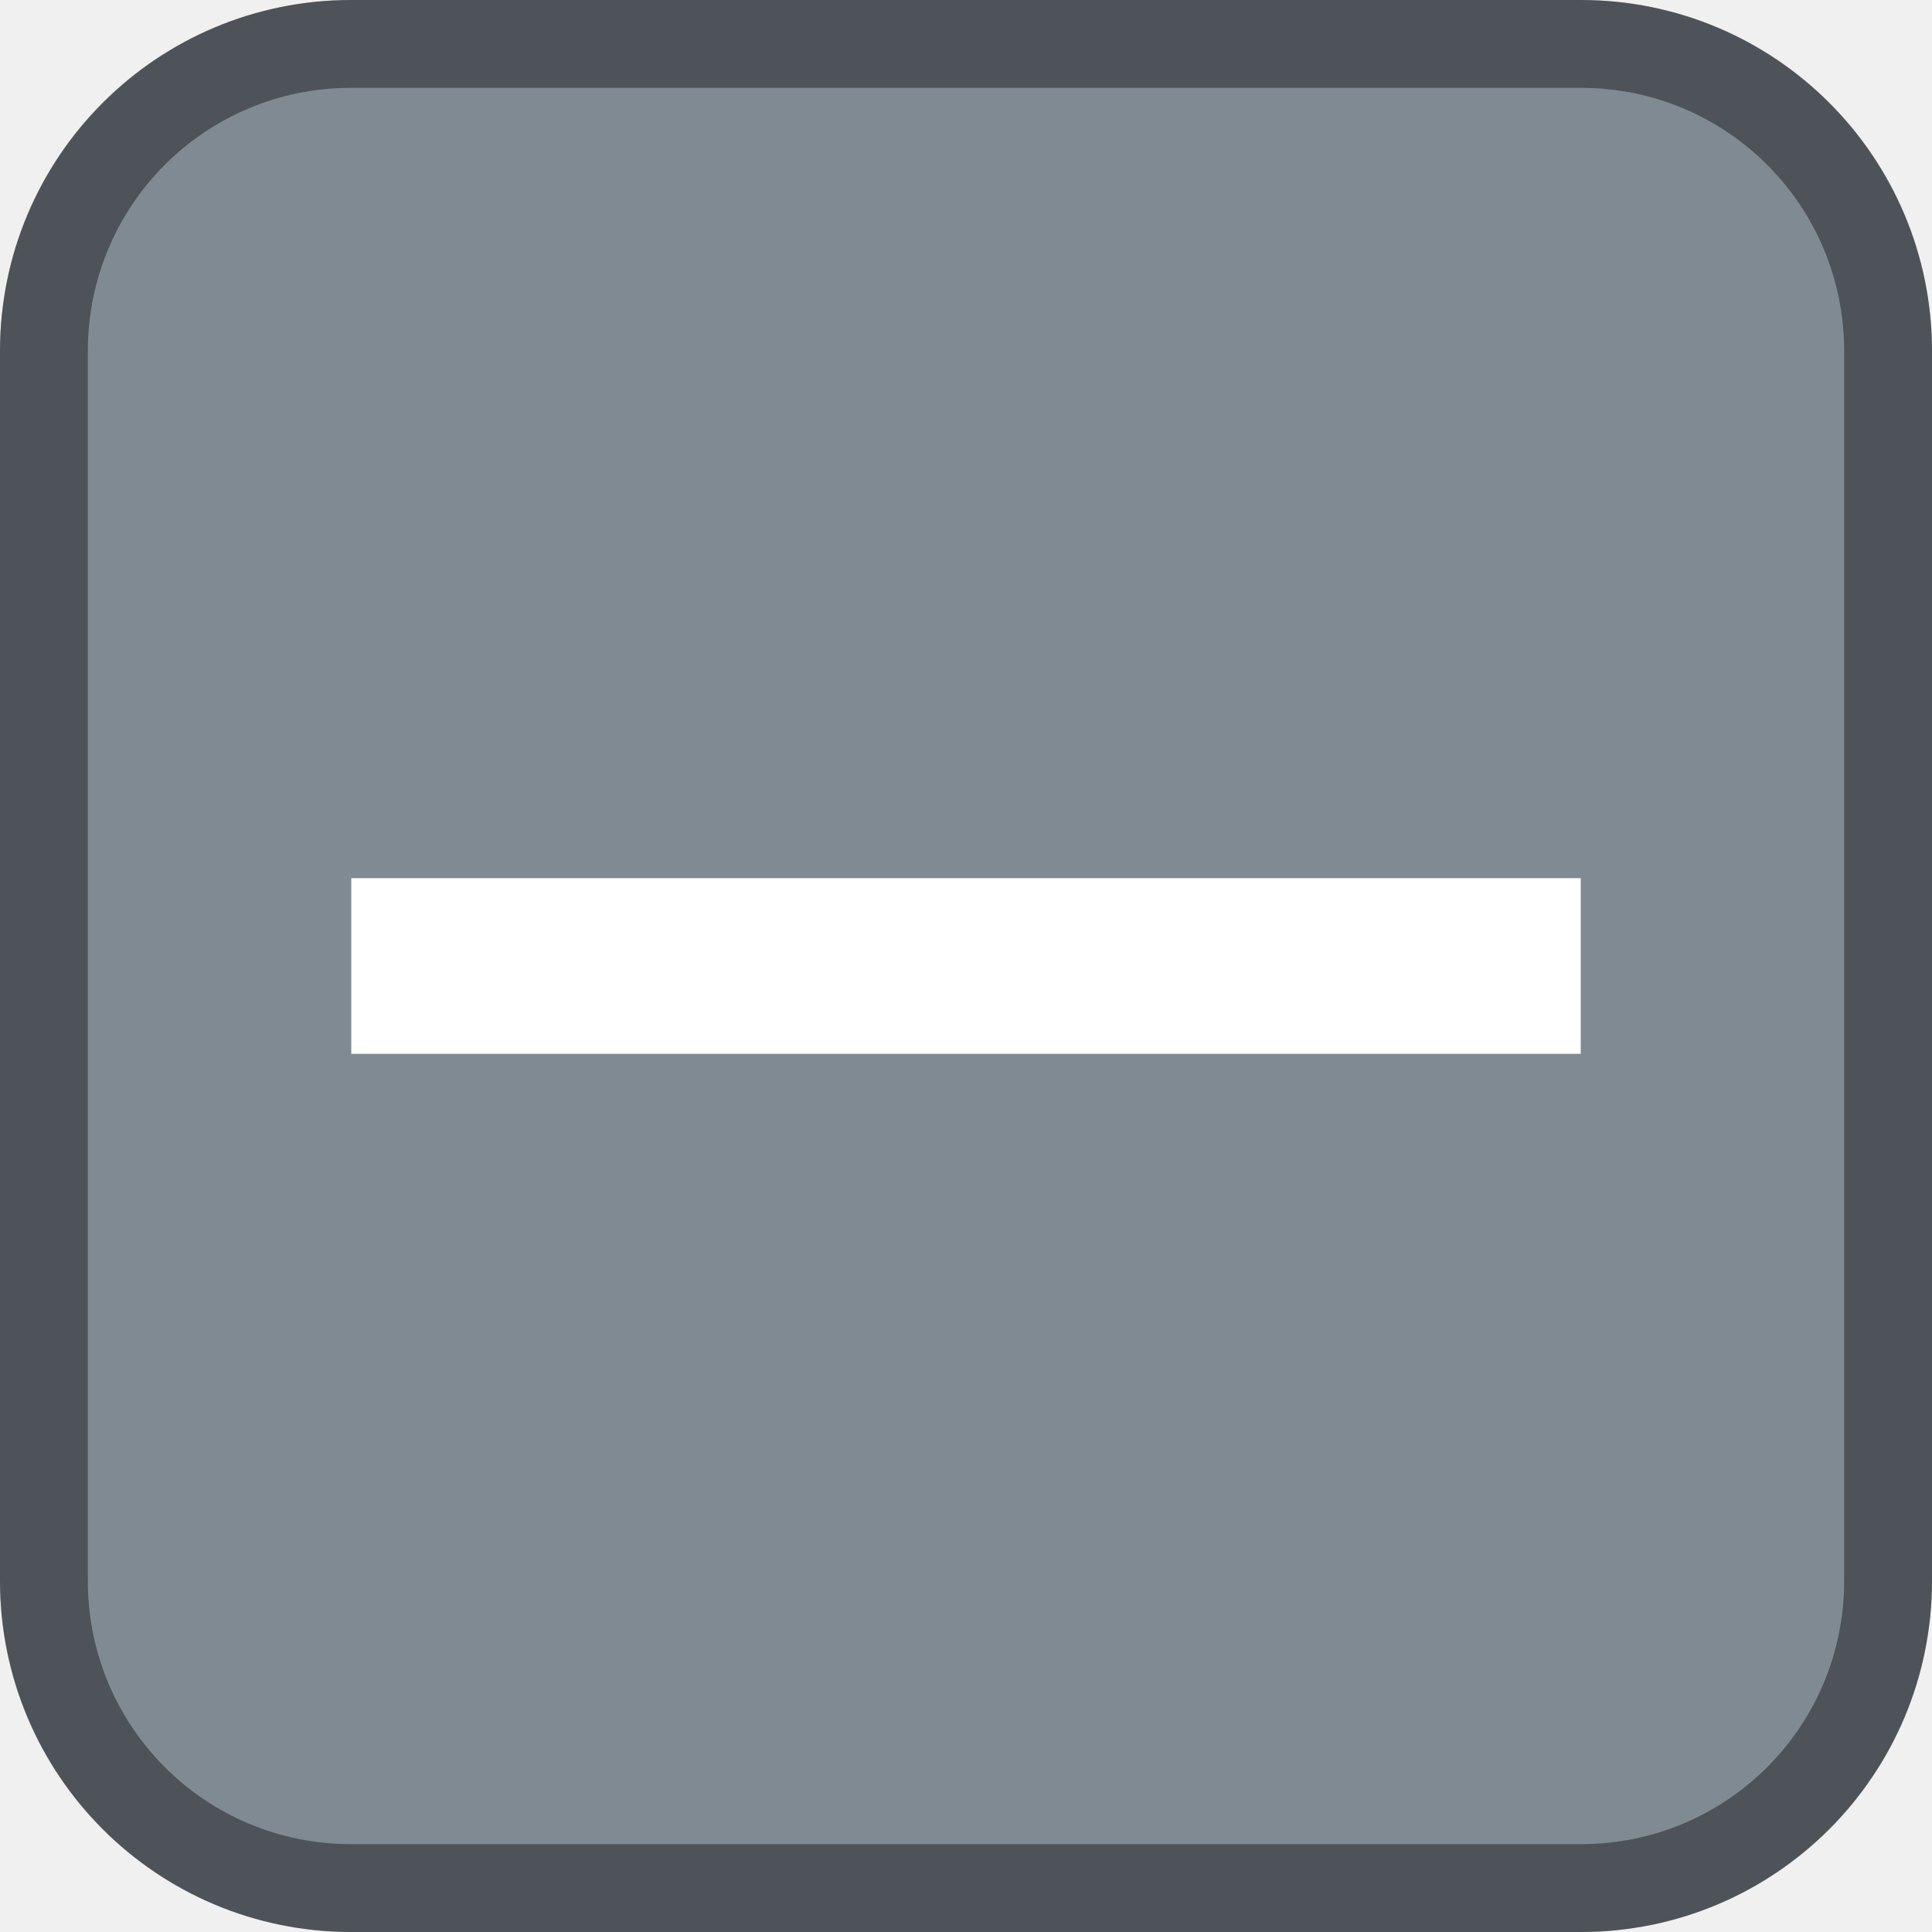
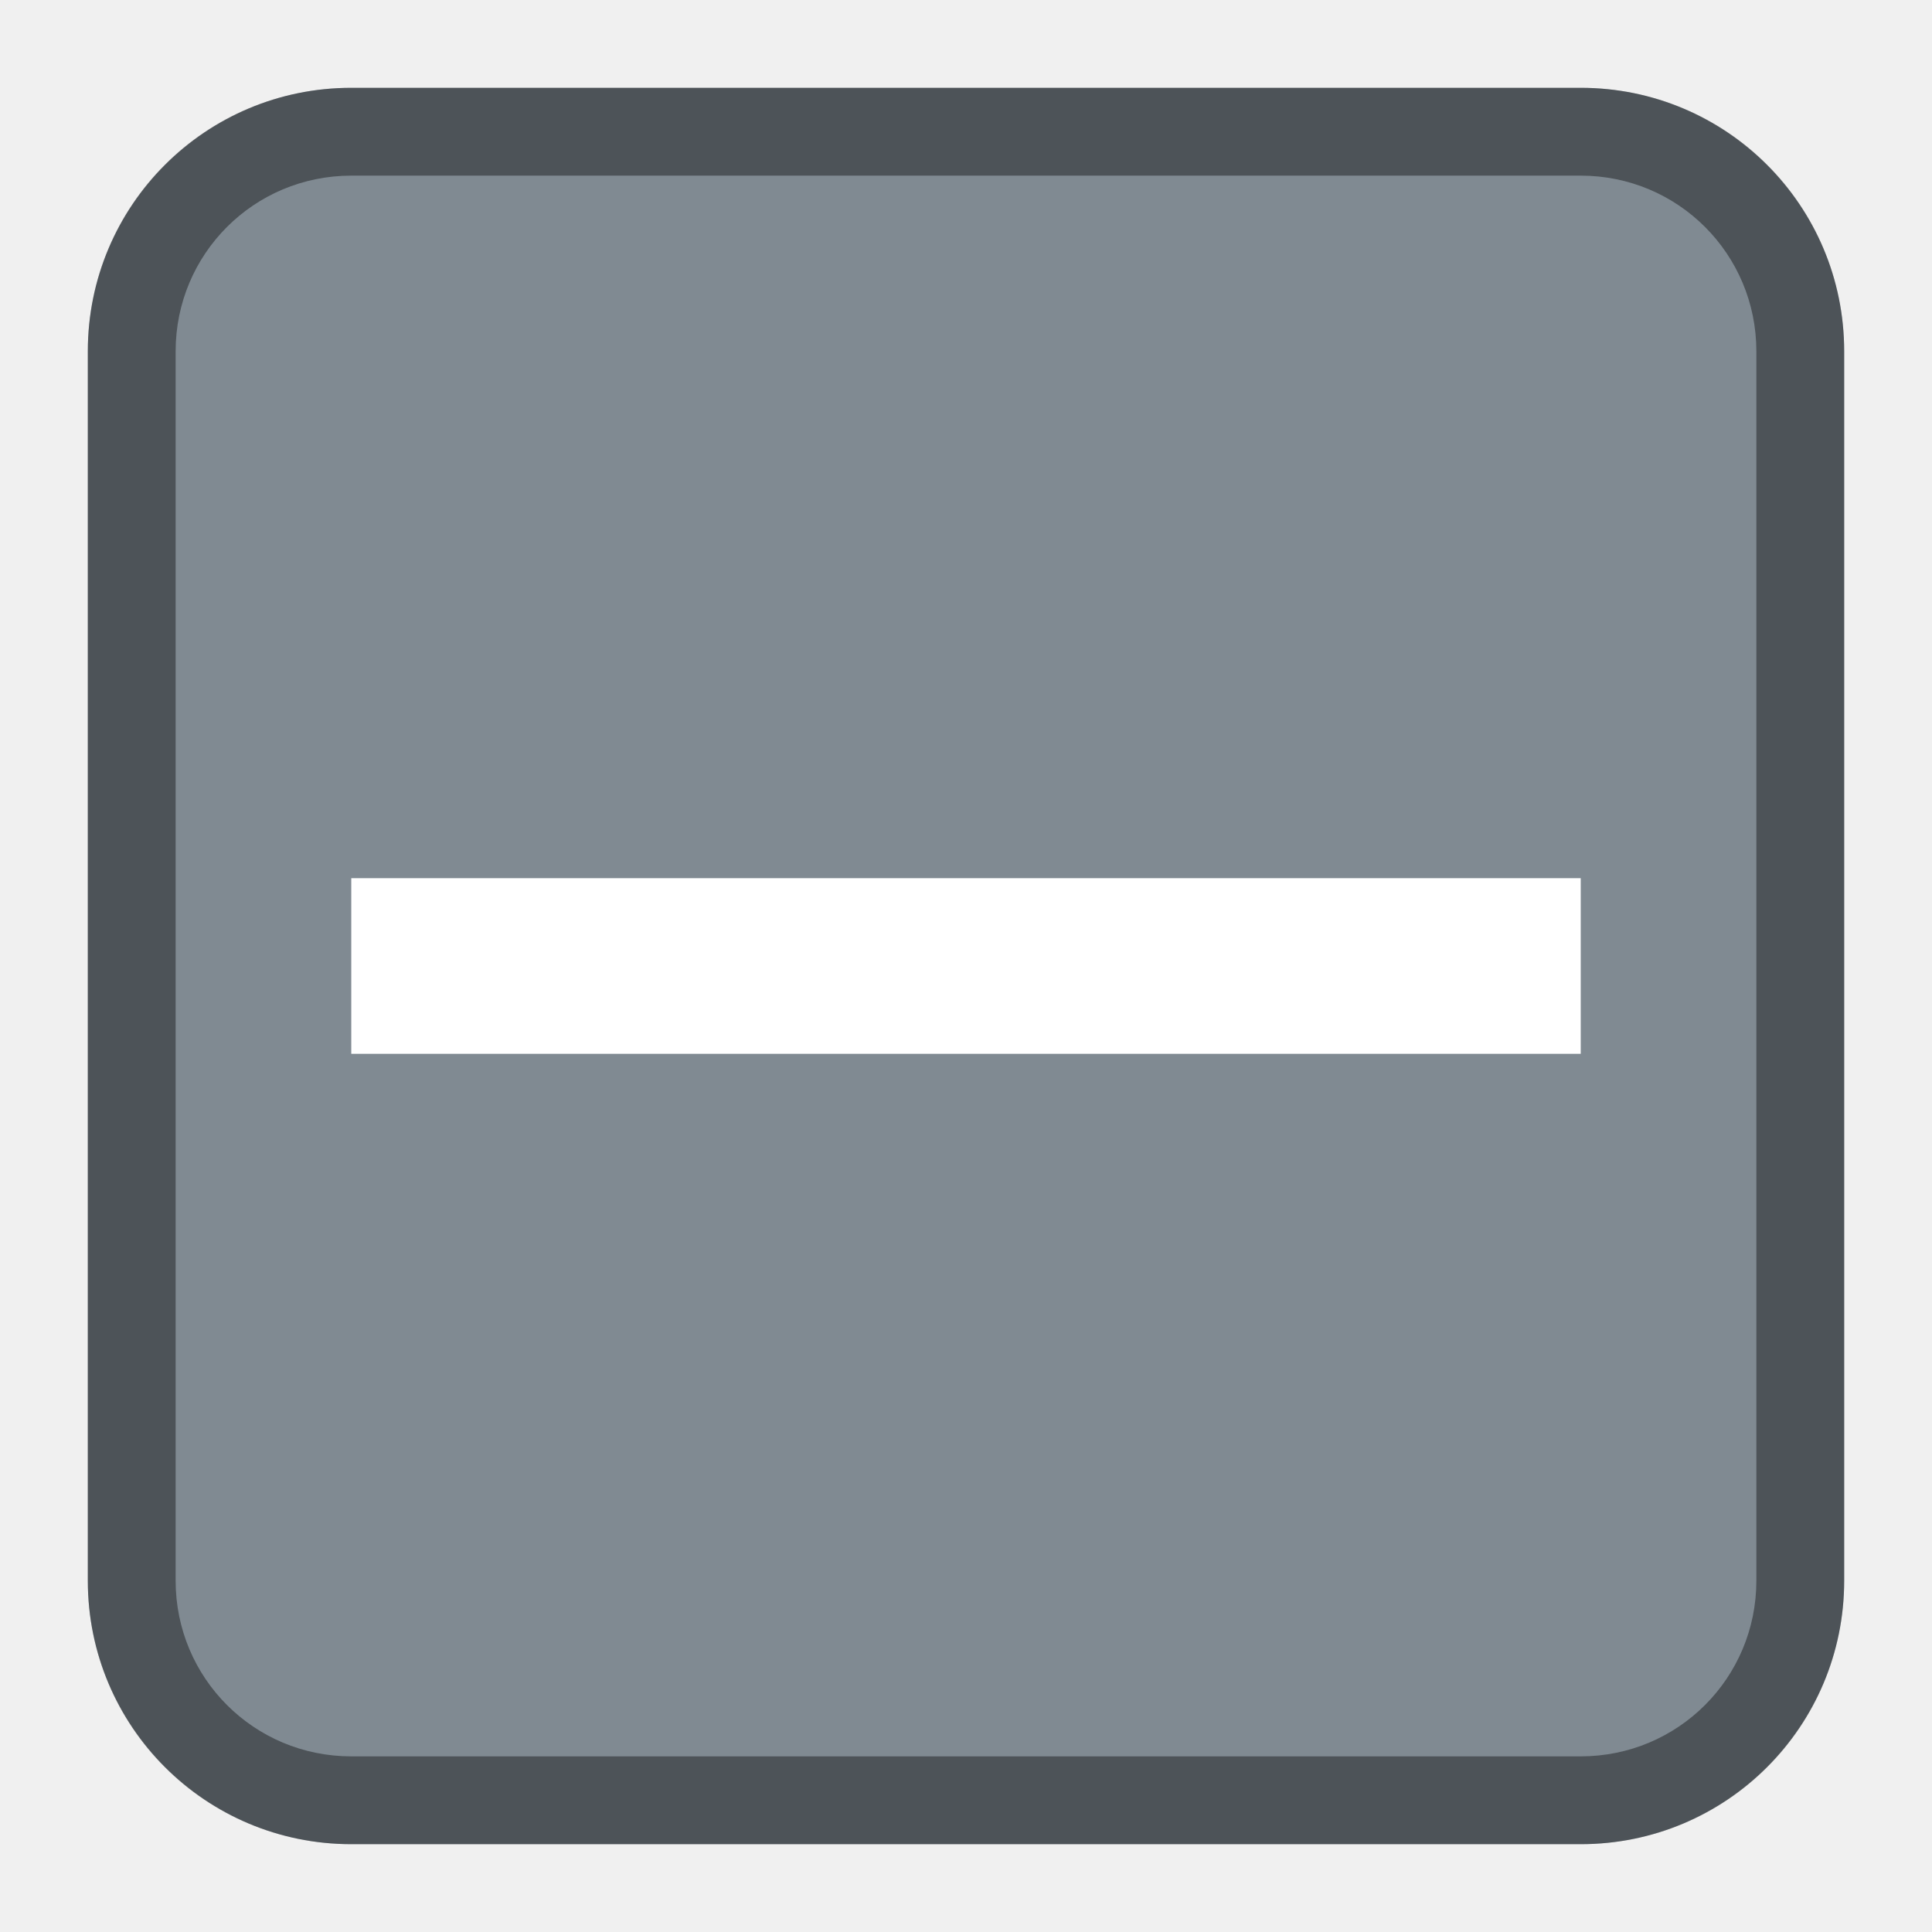
<svg xmlns="http://www.w3.org/2000/svg" width="22" height="22" viewBox="0 0 22 22" version="1.1" id="svg5">
  <defs id="defs2" />
-   <rect style="fill:#808a92;fill-opacity:1;stroke:none" id="rect184" width="22" height="22" x="0" y="0" ry="4" />
+   <rect style="fill:#808a92;fill-opacity:1;stroke:none" id="rect184" width="20" height="20" x="1" y="1" ry="3" />
  <rect style="fill:#ffffff;stroke-linecap:round;stroke-linejoin:round" id="rect287" width="14" height="2" x="4" y="10" />
-   <path id="rect2016" style="opacity:0.4;fill:#000000;fill-opacity:1;stroke-linecap:round;stroke-linejoin:round" d="M 4,0 C 1.784,0 0,1.784 0,4 v 14 c 0,2.216 1.784,4 4,4 h 14 c 2.216,0 4,-1.784 4,-4 V 4 C 22,1.784 20.216,0 18,0 Z m 0,1 h 14 c 1.662,0 3,1.338 3,3 v 14 c 0,1.662 -1.338,3 -3,3 H 4 C 2.338,21 1,19.662 1,18 V 4 C 1,2.338 2.338,1 4,1 Z" />
+   <path id="rect2016" style="opacity:0.4;fill:#000000;fill-opacity:1;stroke-linecap:round;stroke-linejoin:round" d="M 4,1 C 2.338,1 1,2.338 1,4 v 14 c 0,1.662 1.338,3 3,3 h 14 c 1.662,0 3,-1.338 3,-3 V 4 C 21,2.338 19.662,1 18,1 Z m 0,1 h 14 c 1.108,0 2,0.892 2,2 v 14 c 0,1.108 -0.892,2 -2,2 H 4 C 2.892,20 2,19.108 2,18 V 4 C 2,2.892 2.892,2 4,2 Z" />
</svg>
